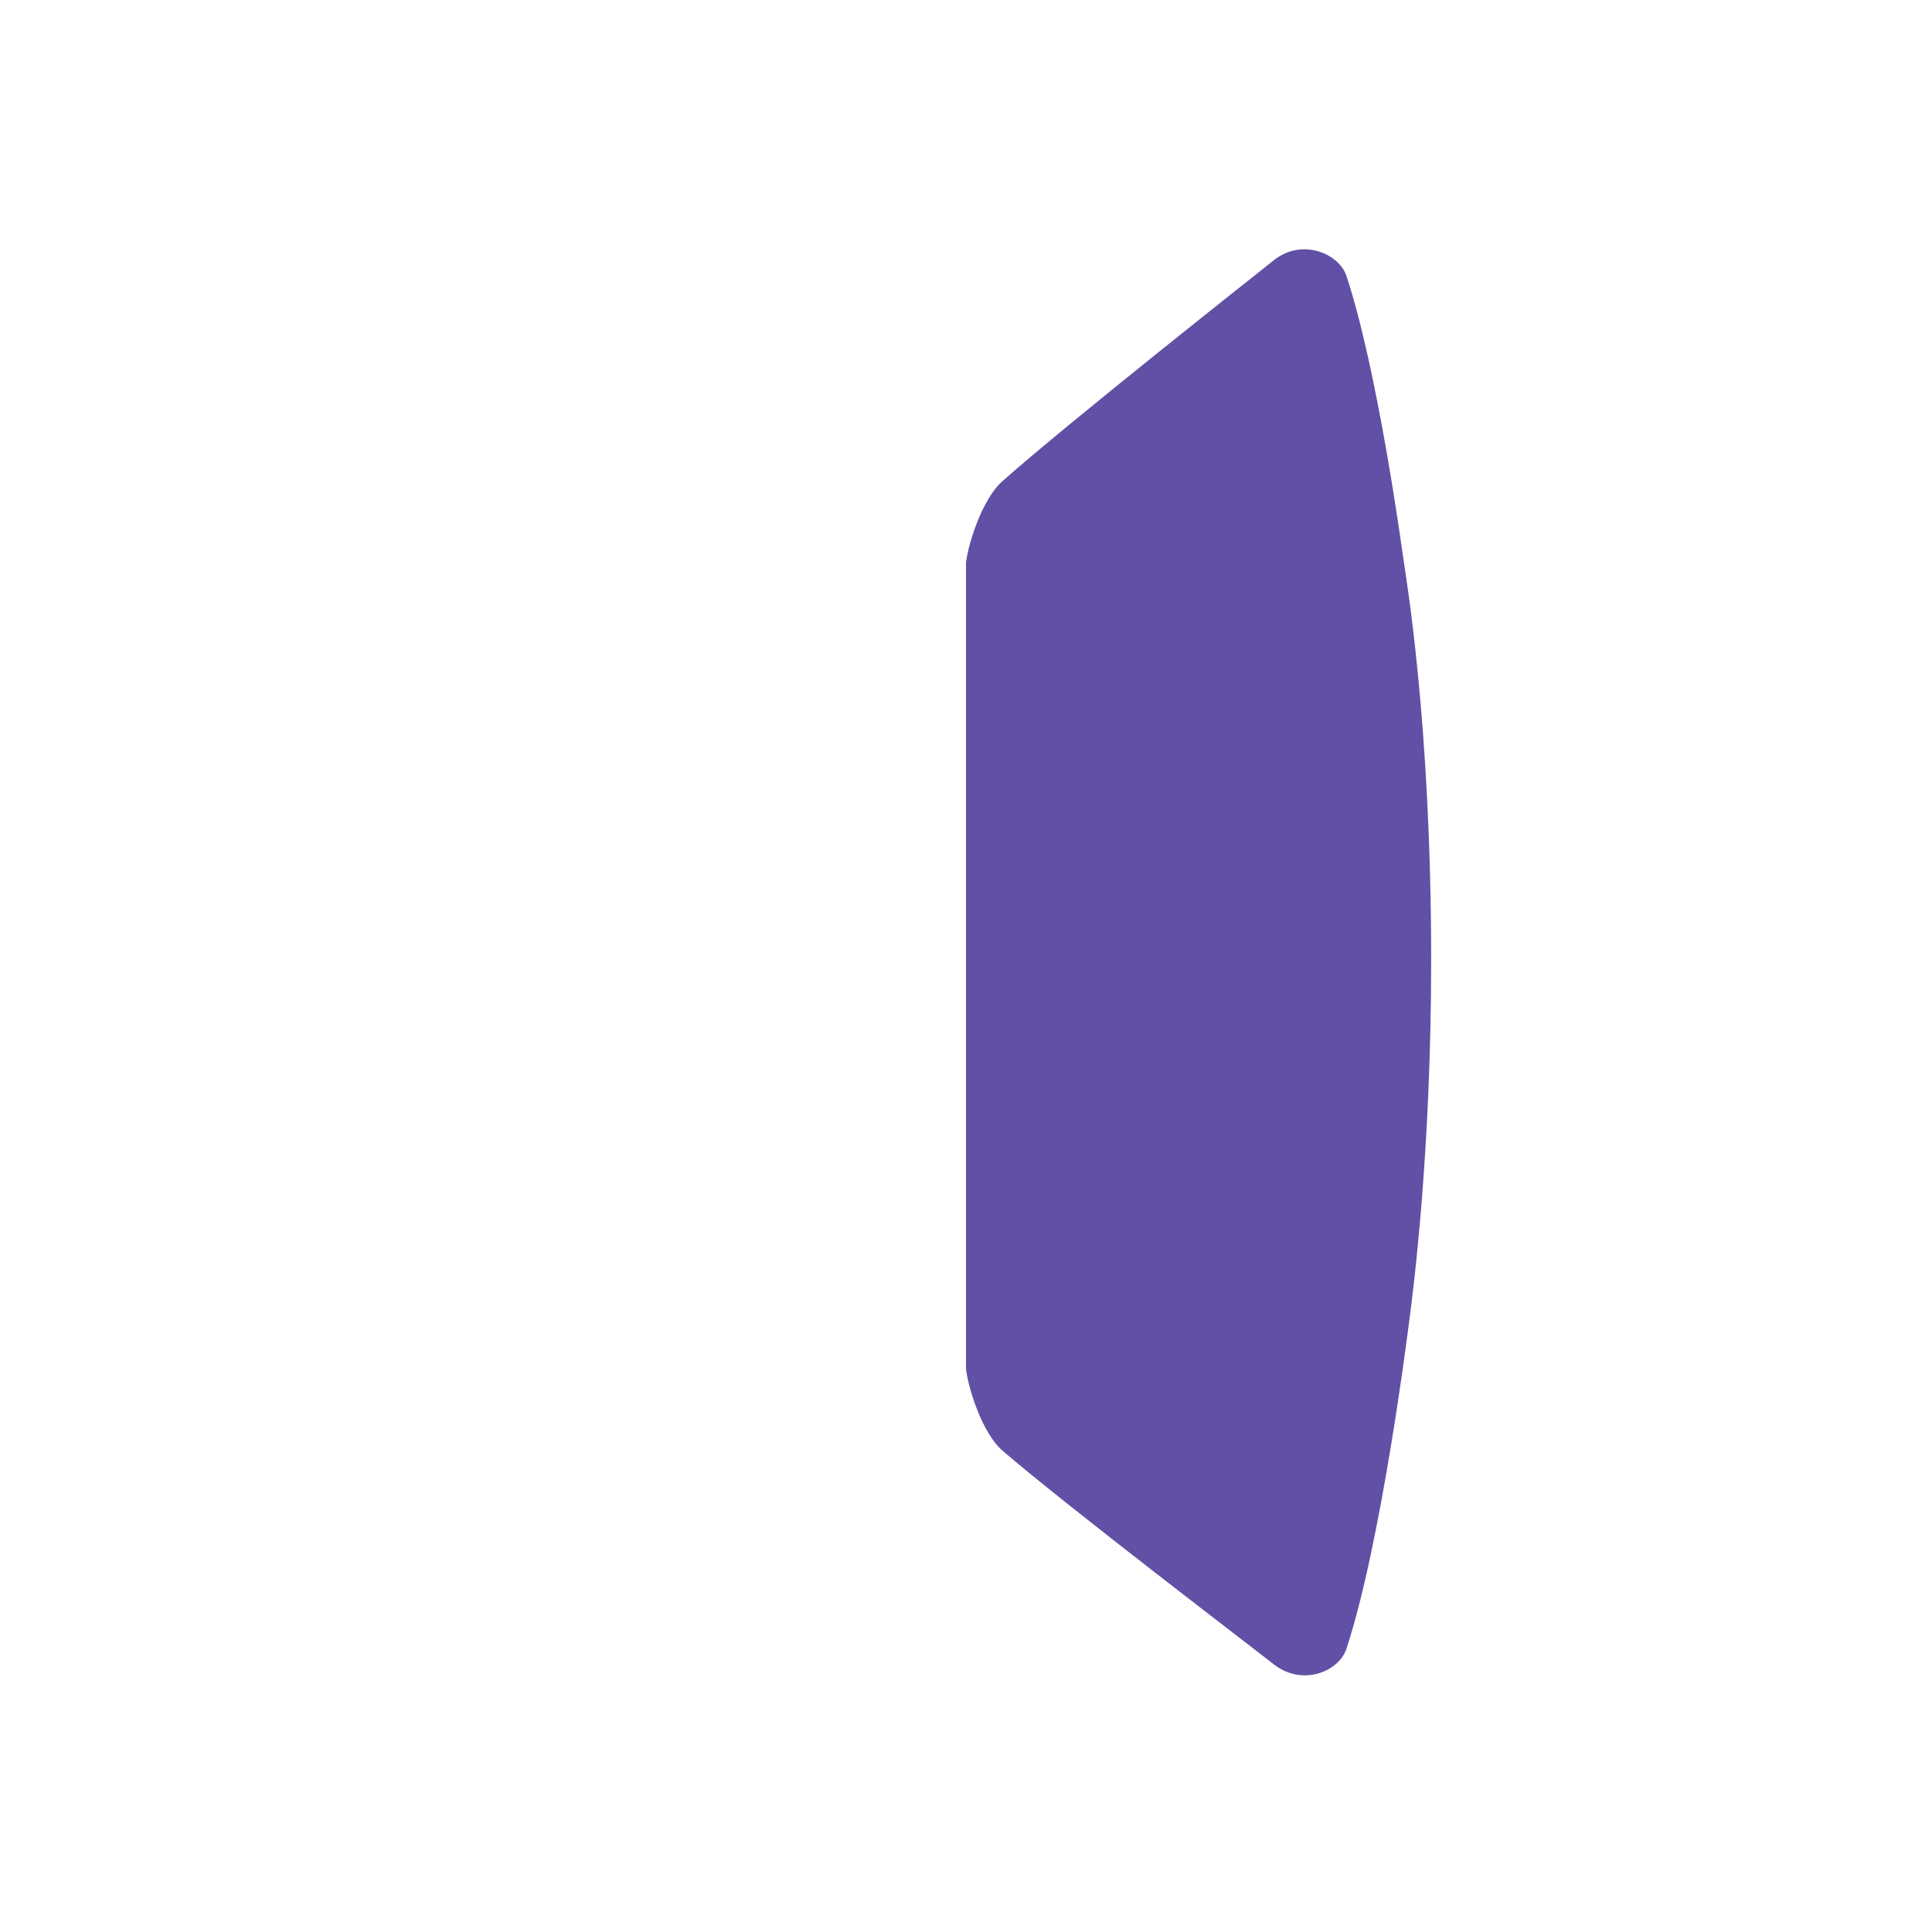
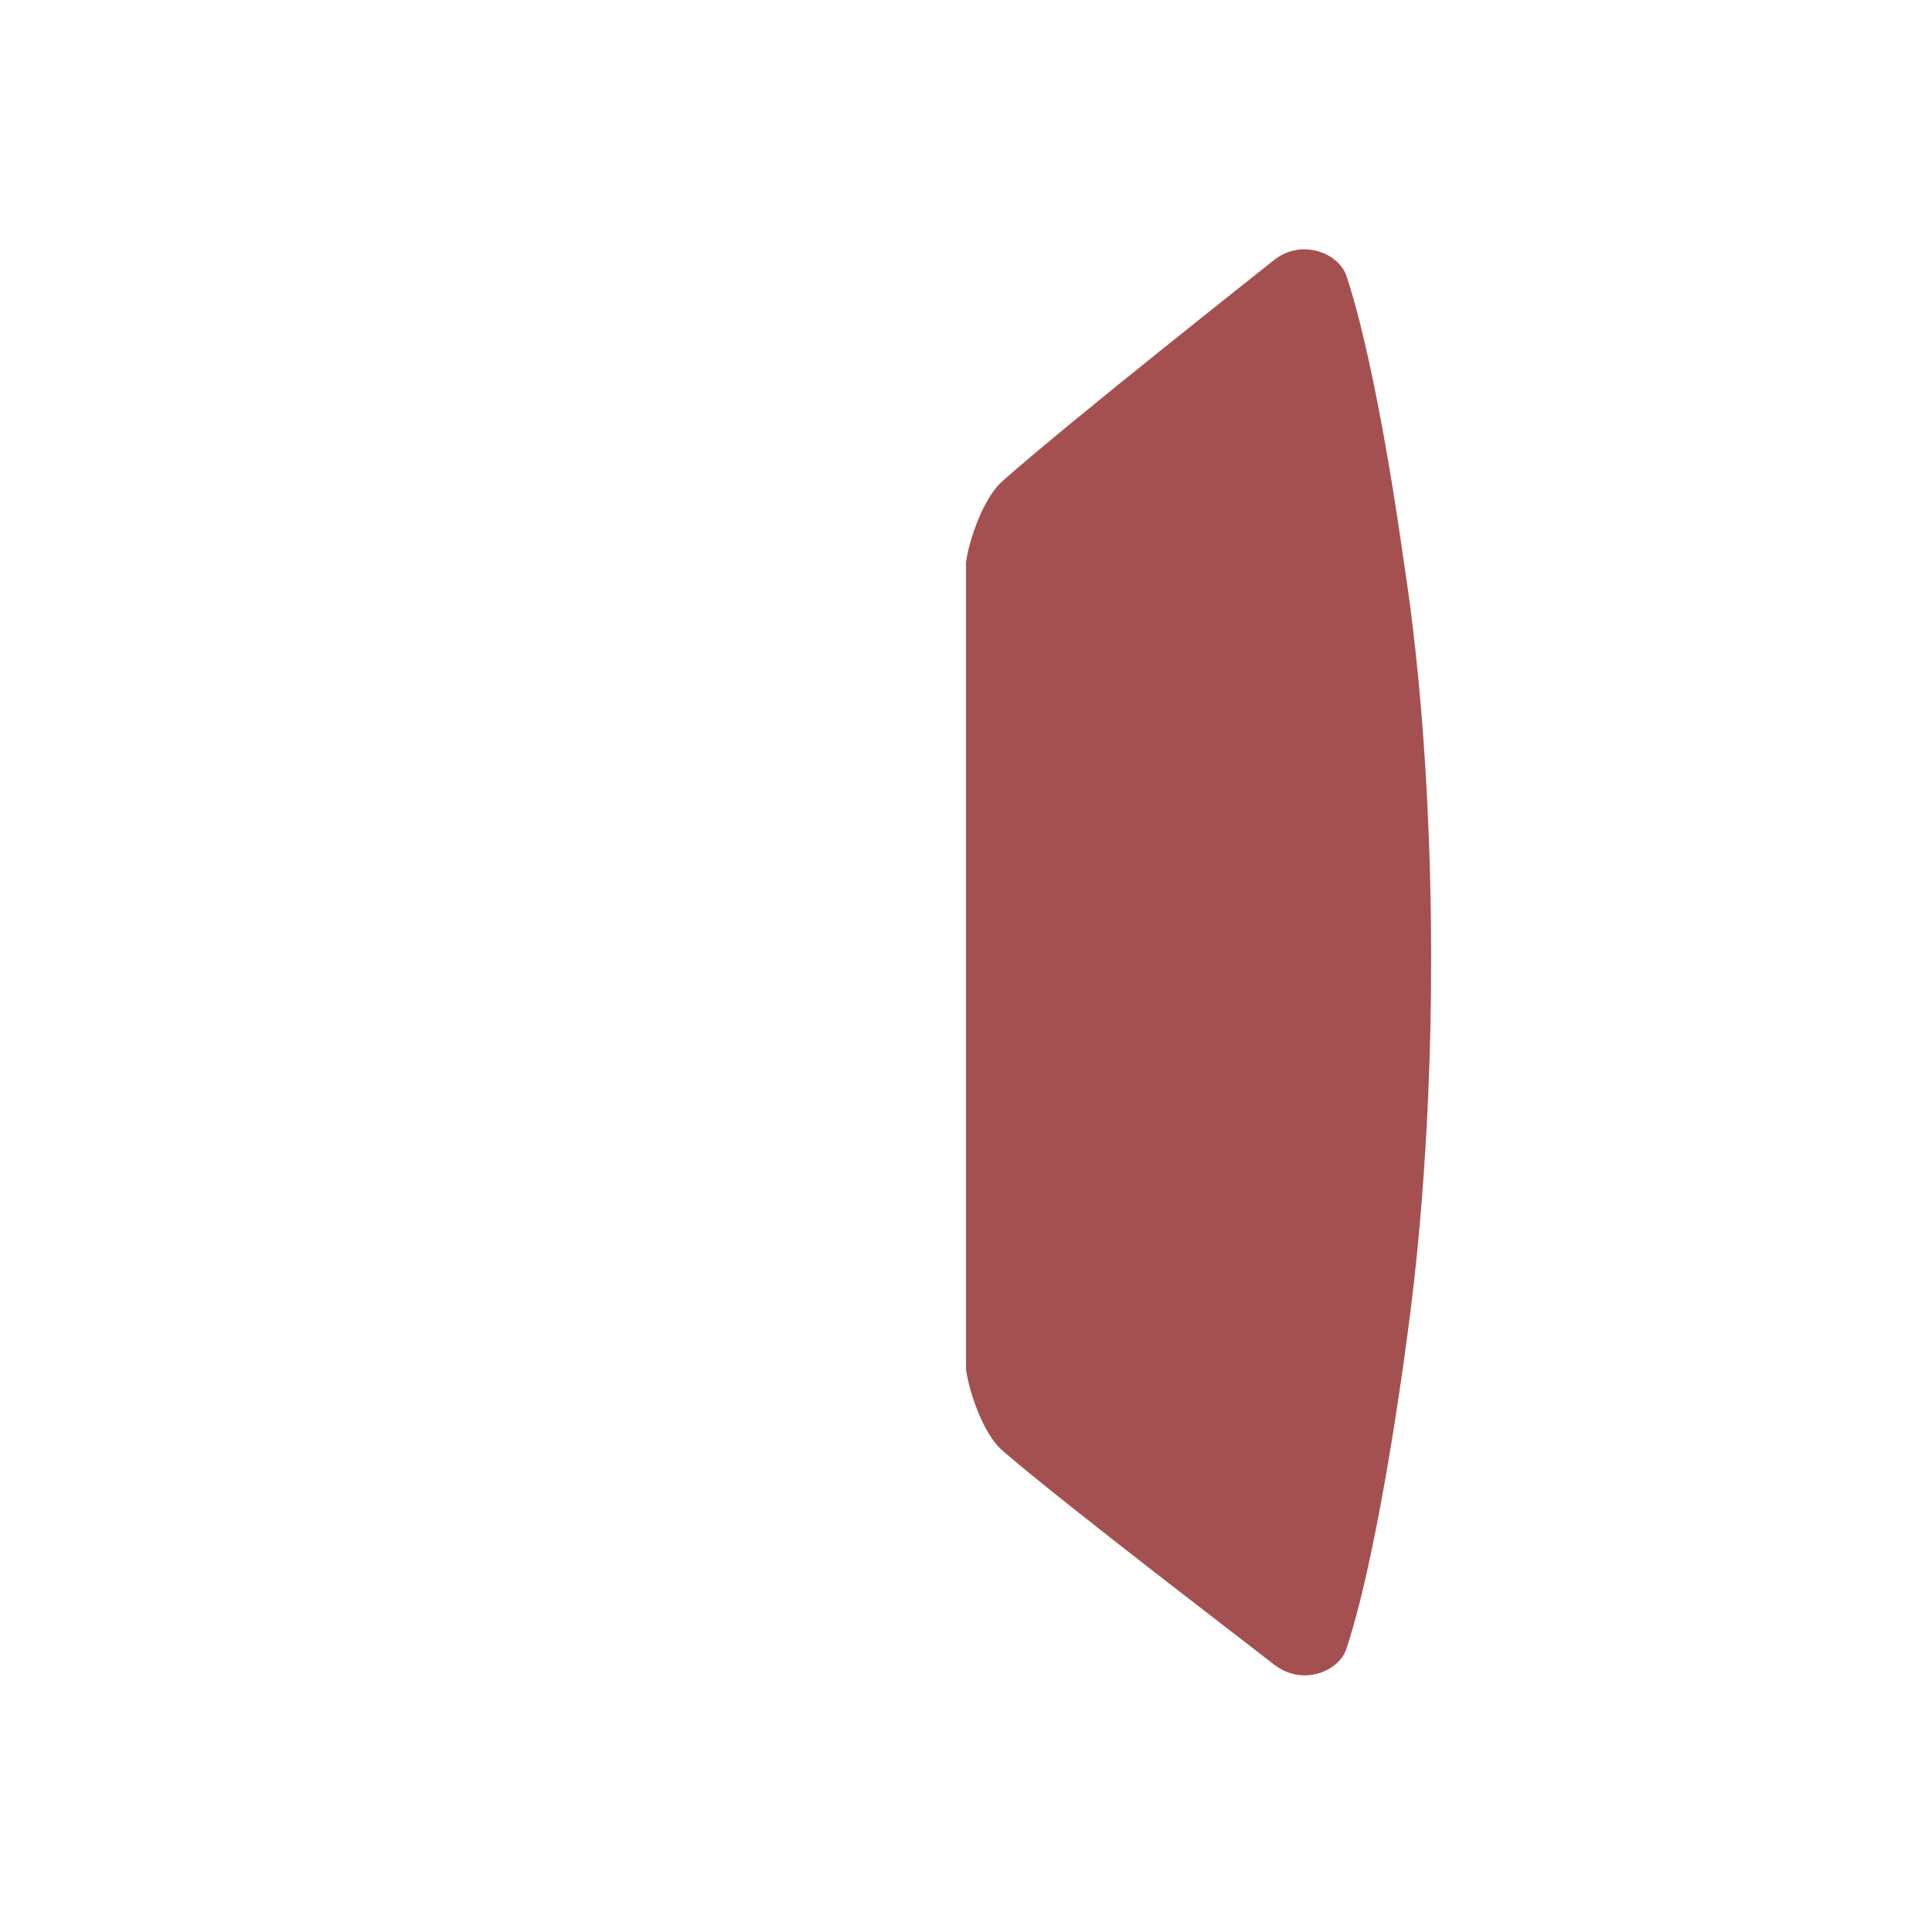
<svg xmlns="http://www.w3.org/2000/svg" width="100%" height="100%" viewBox="0 0 1024 1024" version="1.1" xml:space="preserve" style="fill-rule:evenodd;clip-rule:evenodd;stroke-linejoin:round;stroke-miterlimit:2;">
  <g transform="matrix(-0.790619,0,0,0.910363,917.525,53.6273)">
-     <path d="M512.921,738.149L512.921,268.461C511.279,257.844 505.866,246.049 505.014,244.194C504.074,242.145 497.76,228.387 488.581,221.299C444.122,186.972 314.344,98.02 306.587,92.627C287.855,79.594 262.903,88.461 257.802,101.889C236.843,157.068 220.568,261.308 220.194,263.588C217.88,277.711 201.105,361.873 201.086,499.954C201.071,612.321 213.16,692.677 215.657,709.277C216.329,713.743 234.186,838.461 257.87,900.991C262.945,914.391 287.625,923.117 306.623,910.034C318.204,902.058 446.003,817.526 488.62,785.548C497.659,778.765 504.087,764.793 505.026,762.752C511.24,749.244 512.611,740.193 512.921,738.149Z" style="fill:rgb(58,37,143);fill-opacity:0.8;" />
+     <path d="M512.921,738.149L512.921,268.461C511.279,257.844 505.866,246.049 505.014,244.194C504.074,242.145 497.76,228.387 488.581,221.299C444.122,186.972 314.344,98.02 306.587,92.627C287.855,79.594 262.903,88.461 257.802,101.889C236.843,157.068 220.568,261.308 220.194,263.588C217.88,277.711 201.105,361.873 201.086,499.954C201.071,612.321 213.16,692.677 215.657,709.277C216.329,713.743 234.186,838.461 257.87,900.991C262.945,914.391 287.625,923.117 306.623,910.034C318.204,902.058 446.003,817.526 488.62,785.548C497.659,778.765 504.087,764.793 505.026,762.752C511.24,749.244 512.611,740.193 512.921,738.149Z" style="fill:rgb(143,37,37);fill-opacity:0.8;" />
  </g>
</svg>
